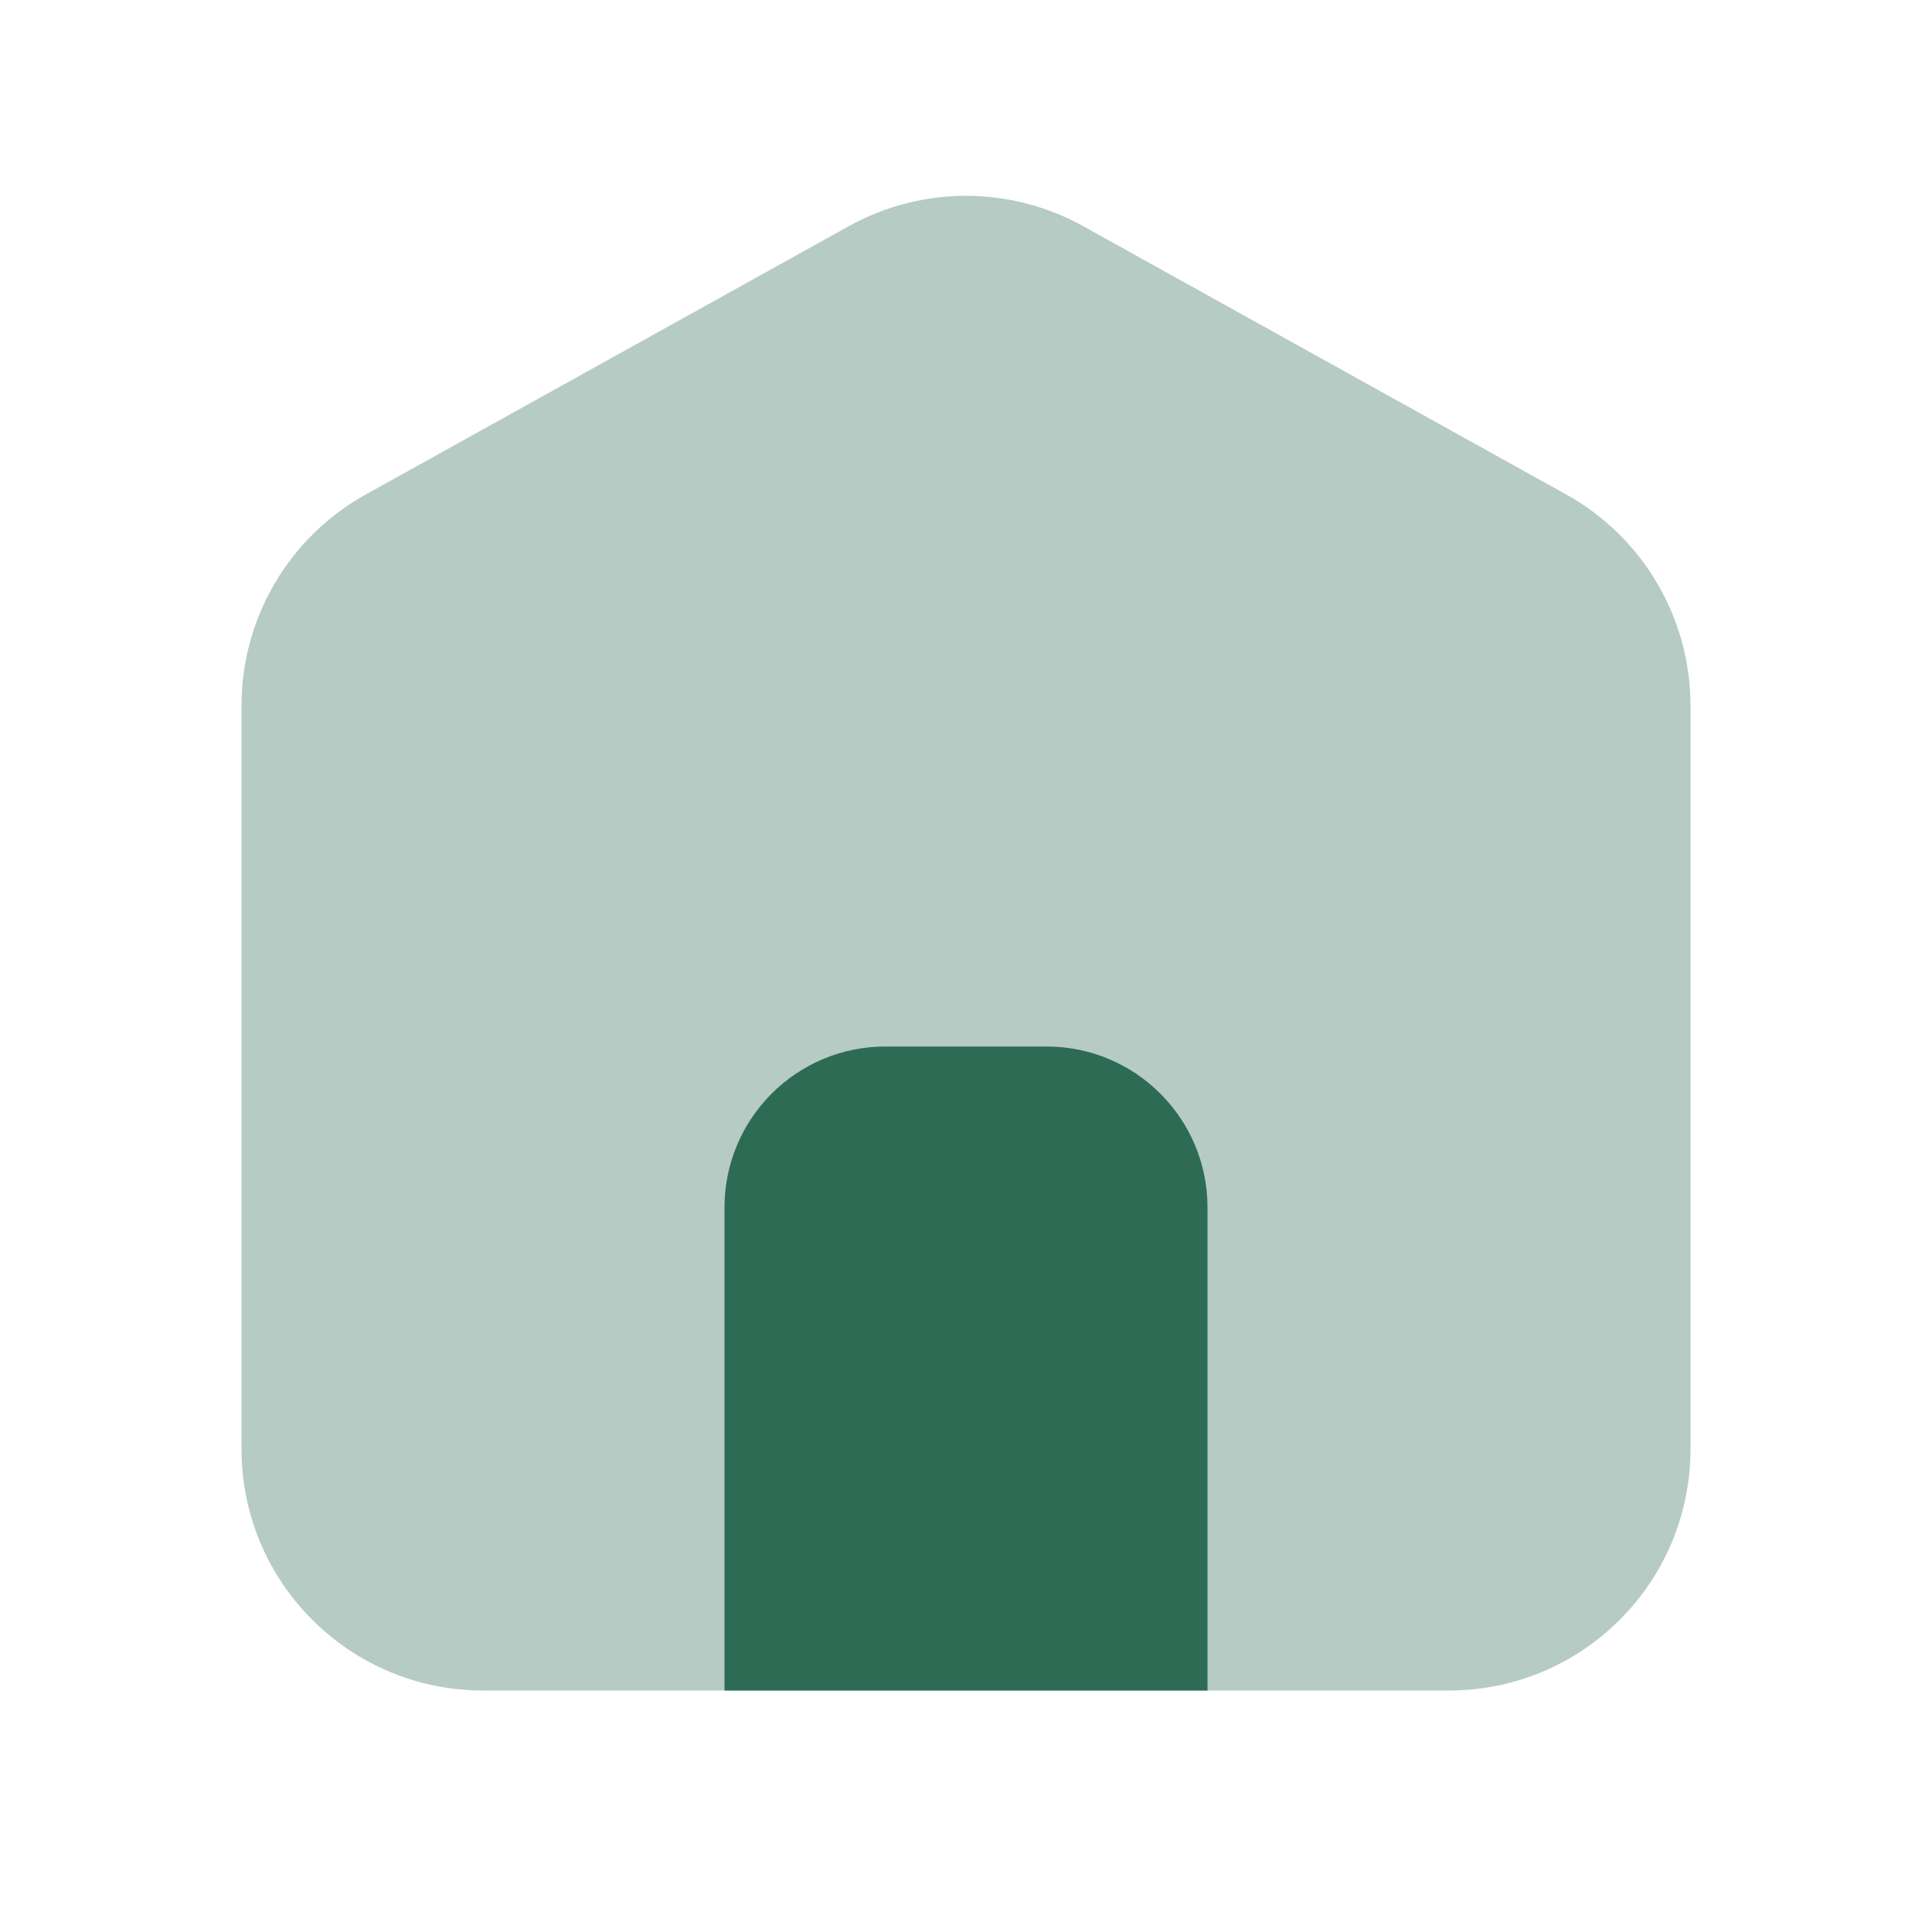
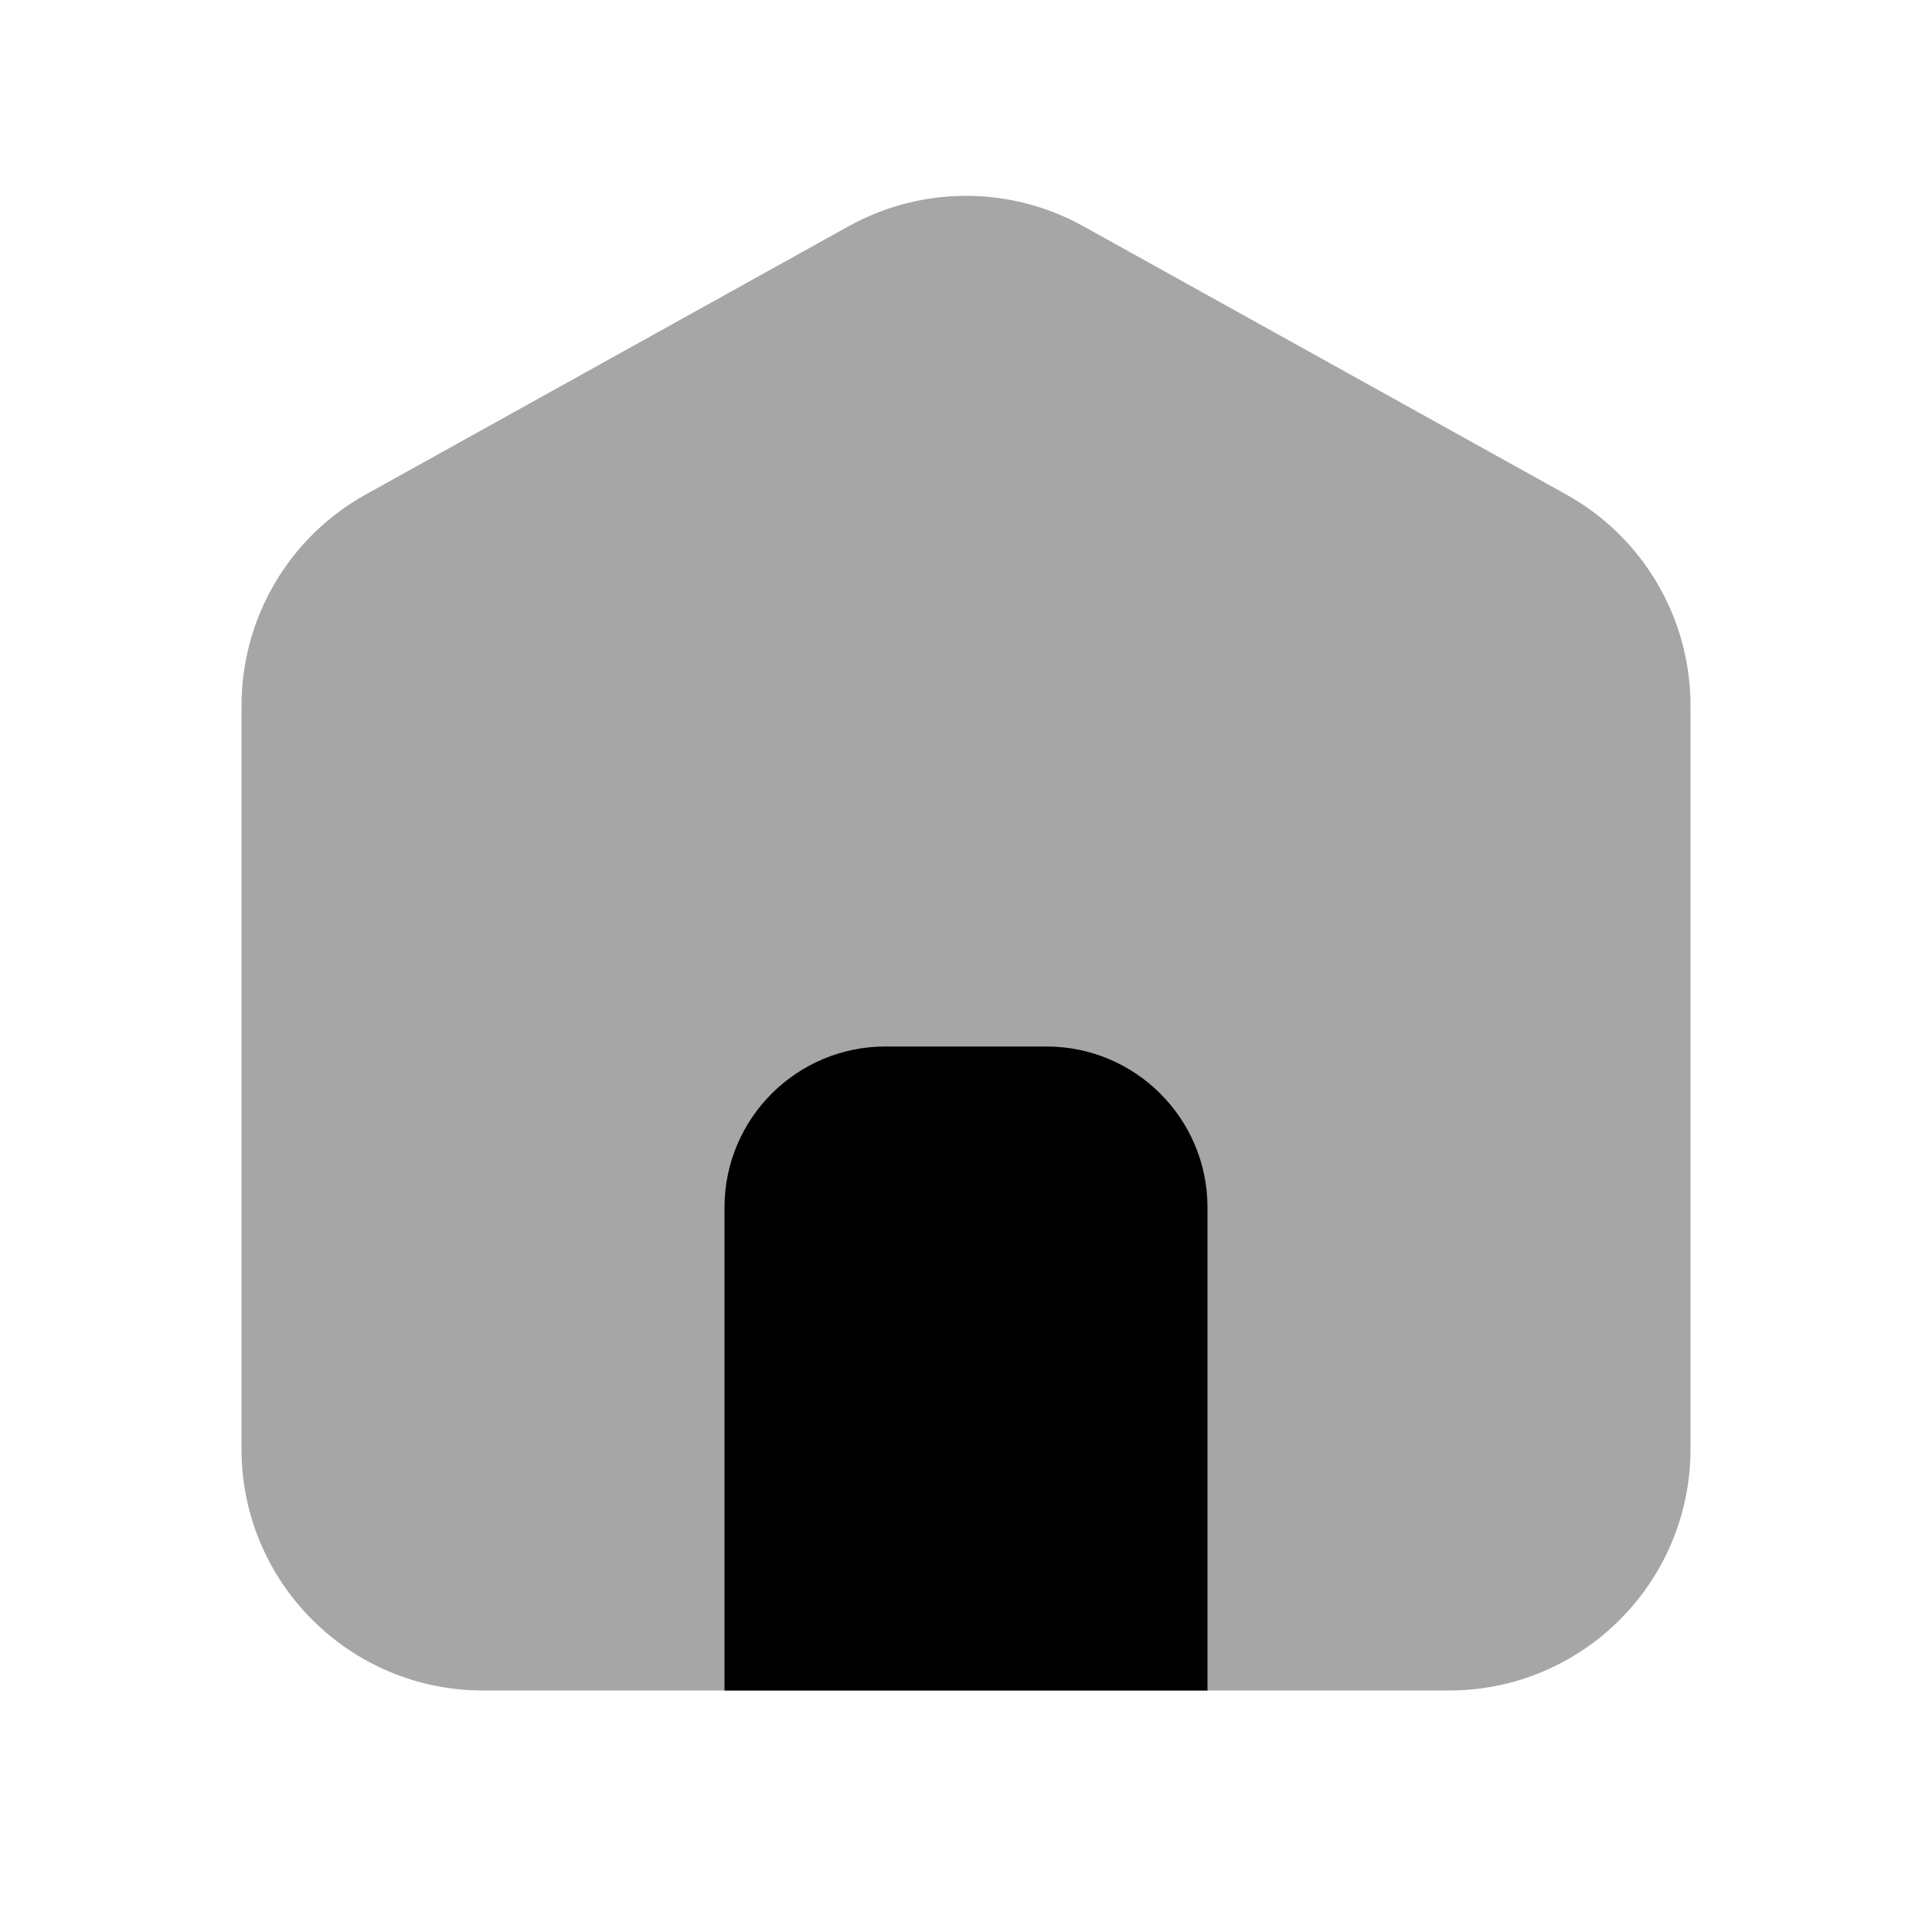
<svg xmlns="http://www.w3.org/2000/svg" viewBox="0 0 24 24">
-   <path d="M18,21H6c-1.657,0-3-1.343-3-3V8.765c0-1.09,0.591-2.093,1.543-2.622l6-3.333c0.906-0.503,2.008-0.503,2.914,0l6,3.333C20.409,6.672,21,7.676,21,8.765V18C21,19.657,19.657,21,18,21z" opacity=".35" fill="#2e6b55" />
-   <path d="M15,21H9v-6c0-1.105,0.895-2,2-2h2c1.105,0,2,0.895,2,2V21z" fill="#2e6b55" />
+   <path d="M18 21H6a3 3 0 01-3-3V8.765a3 3 0 011.543-2.622l6-3.333a3.002 3.002 0 012.914 0l6 3.333A3 3 0 0121 8.765V18a3 3 0 01-3 3z" opacity=".35" />
+   <path d="M15 21H9v-6a2 2 0 012-2h2a2 2 0 012 2v6z" />
</svg>
